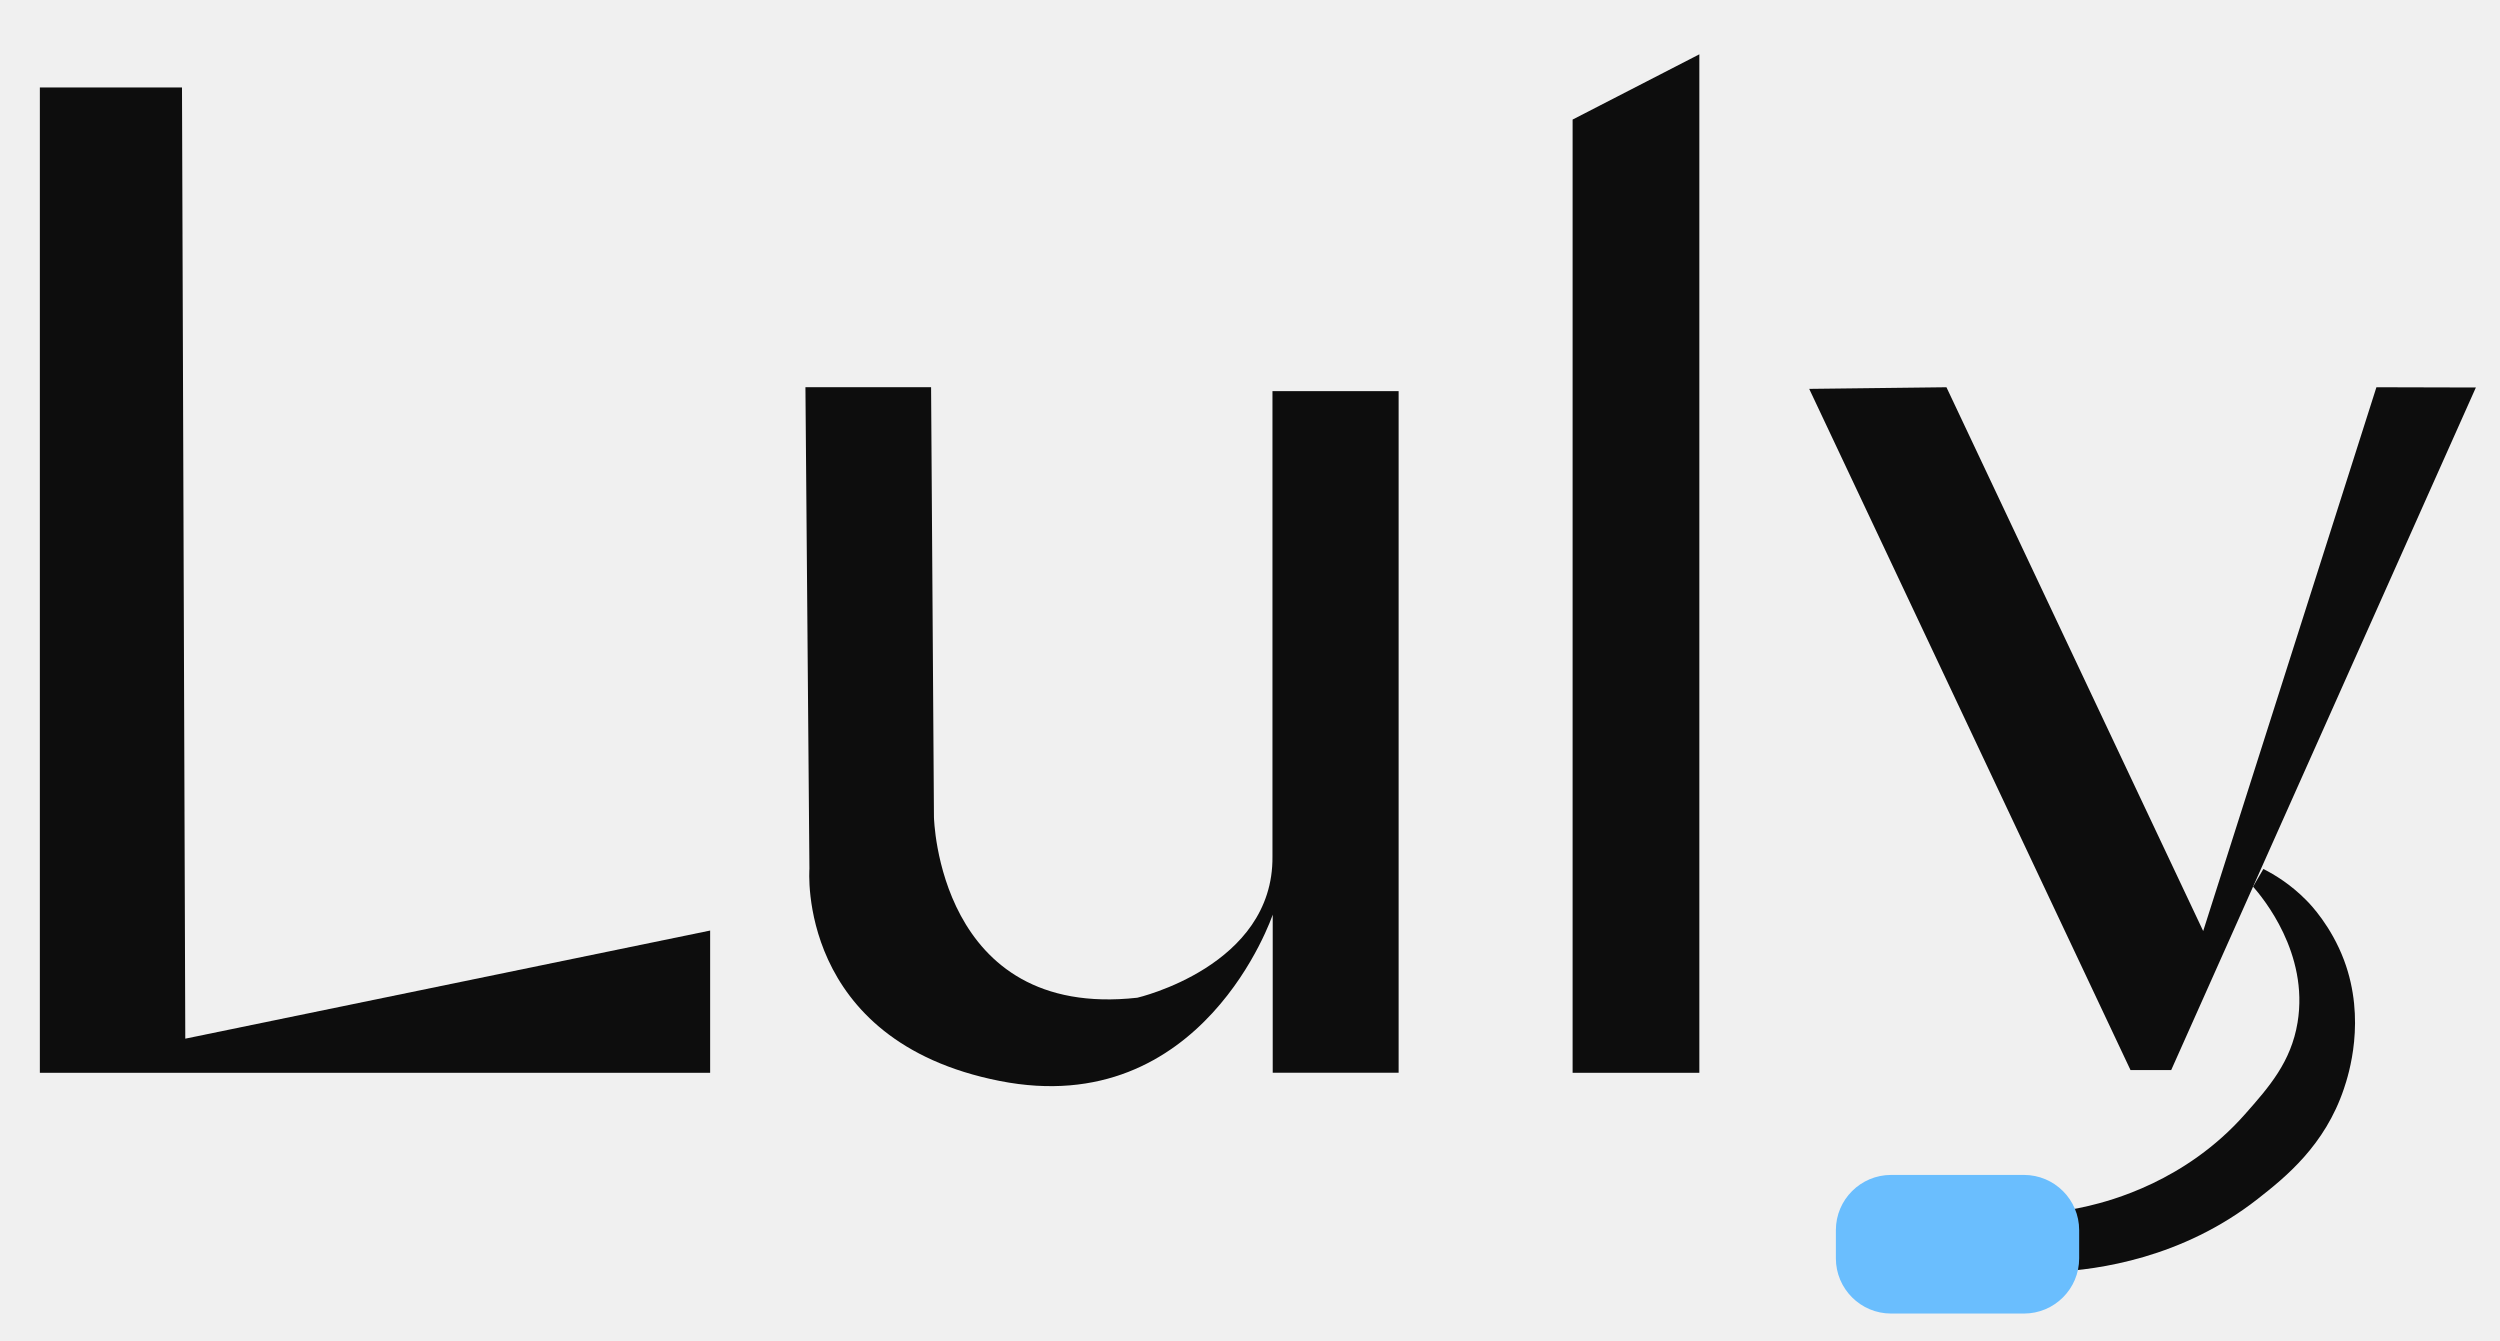
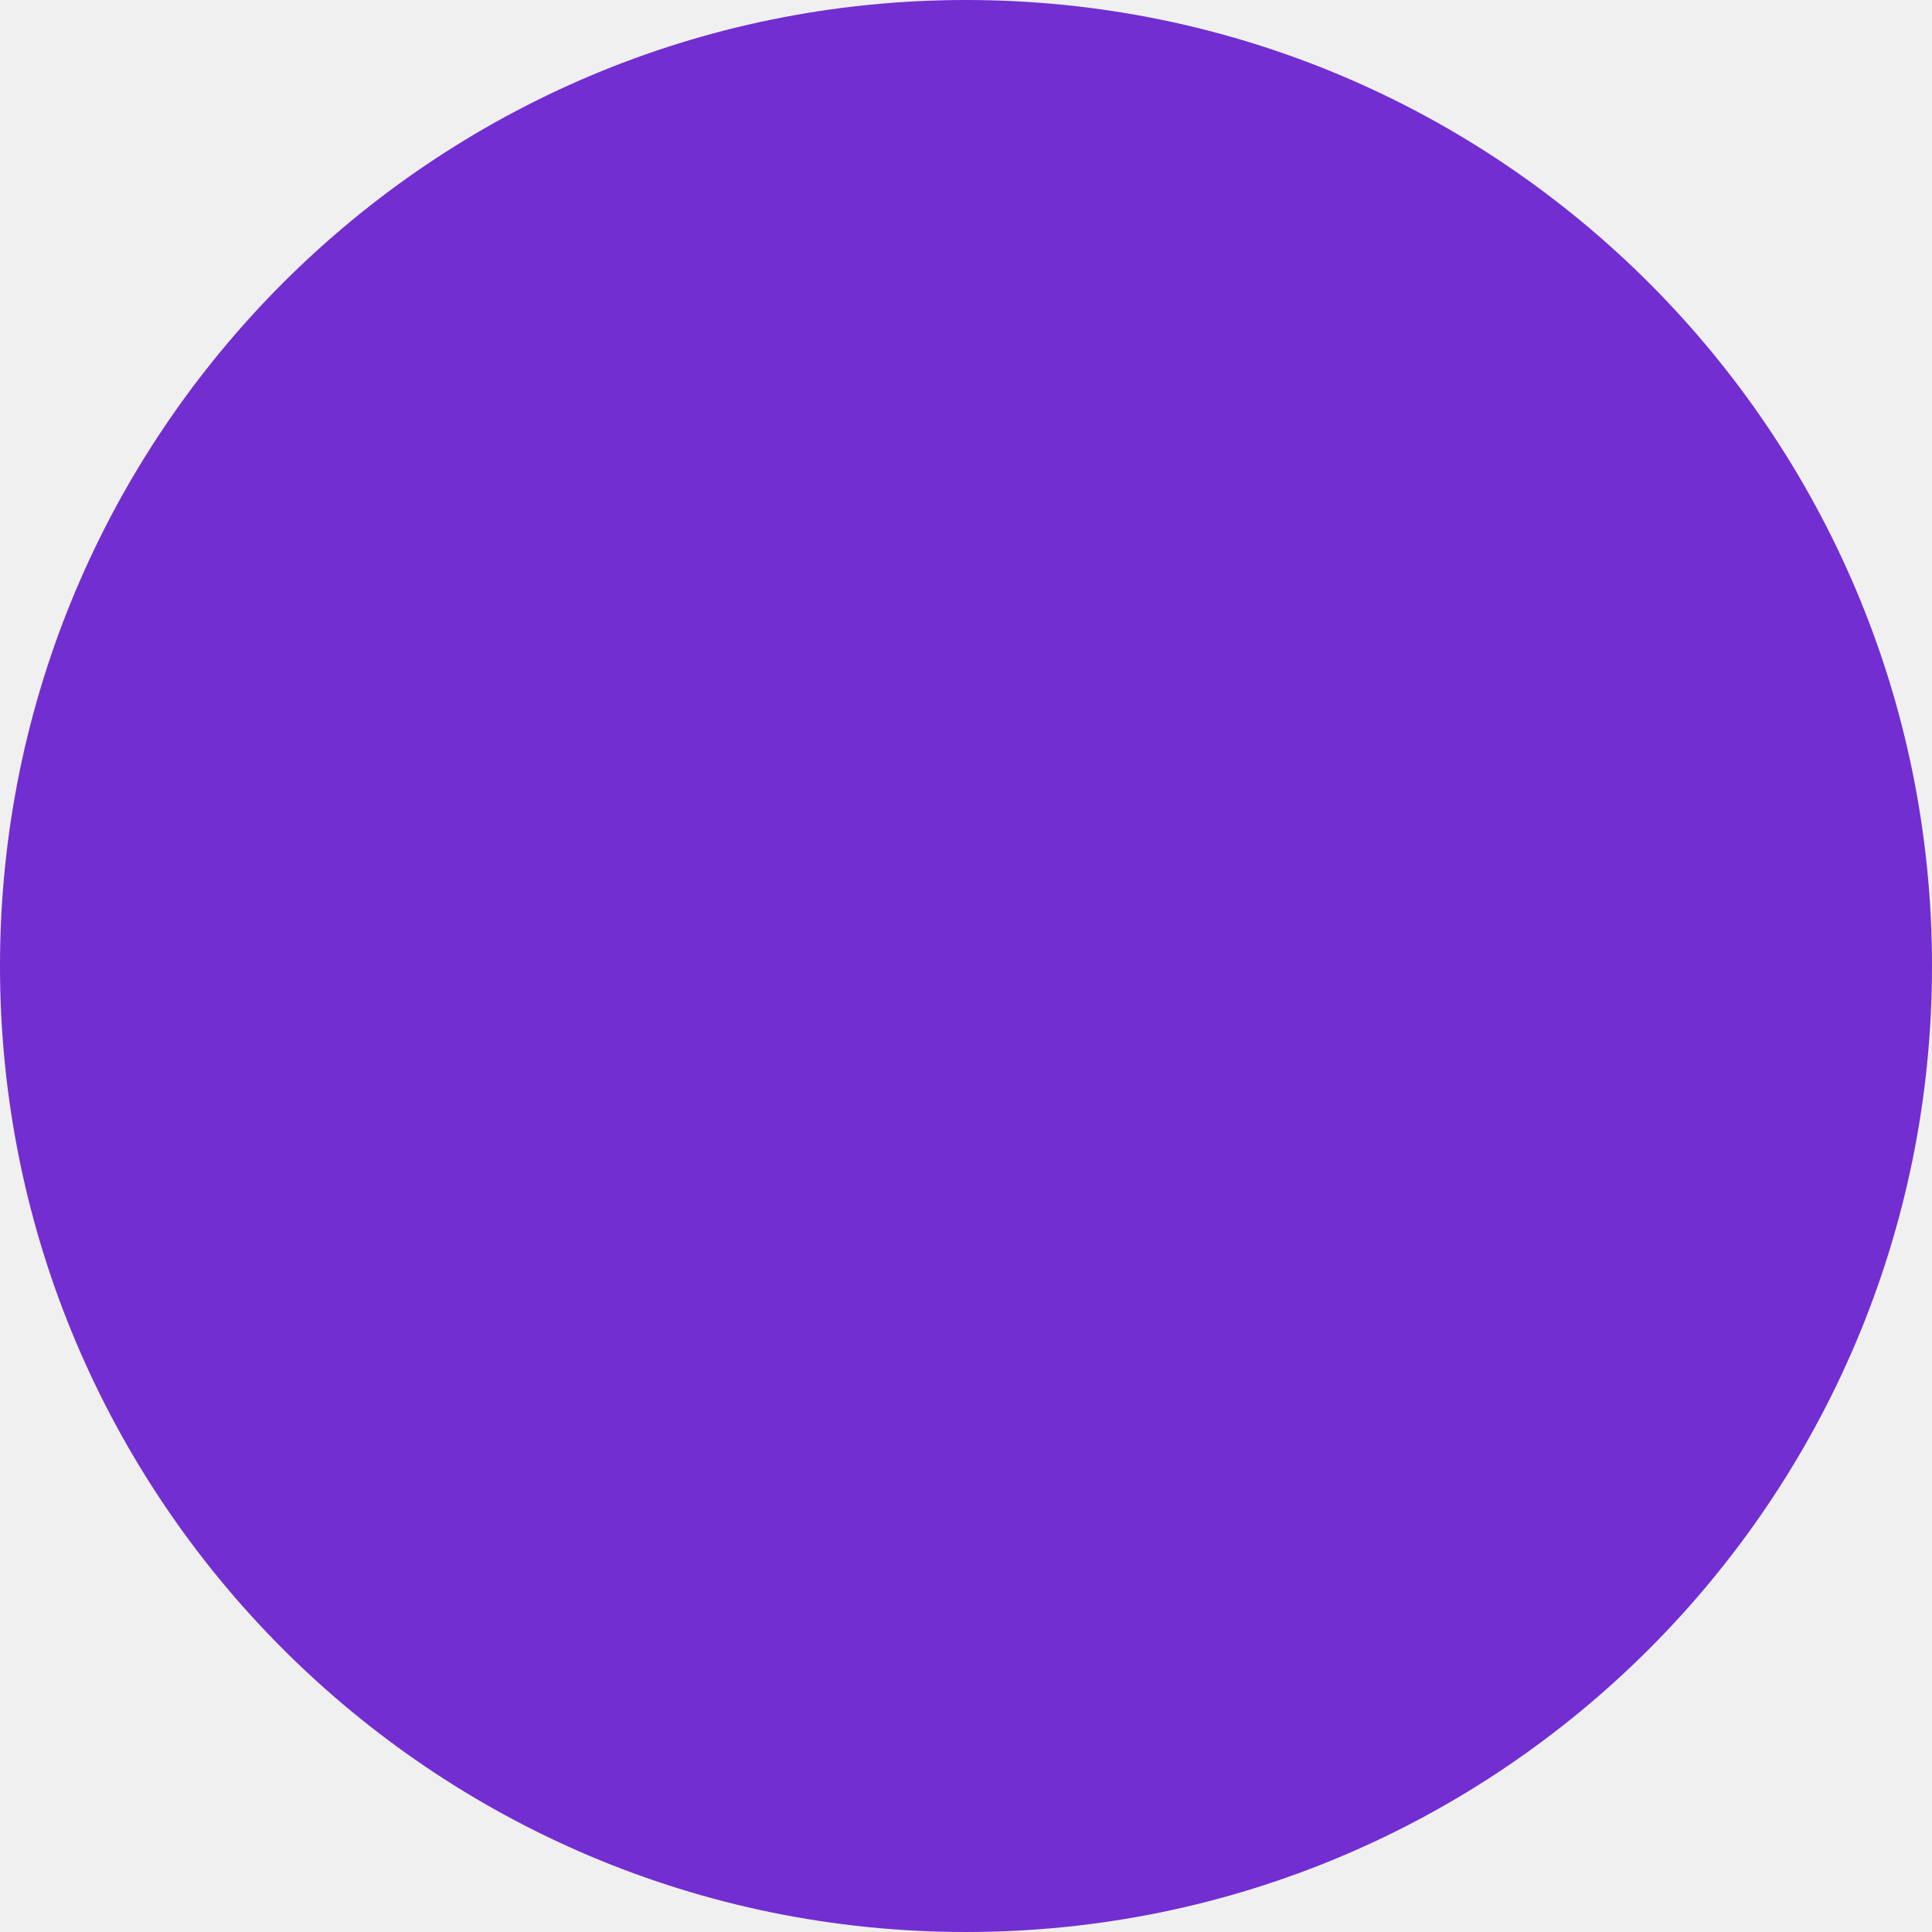
- <svg xmlns="http://www.w3.org/2000/svg" width="69" height="37" viewBox="0 0 69 37" fill="none">
-   <g clip-path="url(#clip0_2_149)">
-     <path d="M5.023 2.414H1.1V29.609H19.6V25.683L5.114 28.667L5.023 2.414Z" fill="#0D0D0D" />
-     <path d="M43.404 3.3L46.902 1.499V29.609H43.404V3.3Z" fill="#0D0D0D" />
-     <path d="M49.934 10.733L58.802 29.534H59.925C60.018 29.324 62.26 24.305 62.402 23.984L62.404 23.979C62.407 23.977 67.973 11.502 68.334 10.695C67.418 10.693 66.505 10.691 65.589 10.688L60.808 25.697L53.722 10.688L49.934 10.733Z" fill="#0D0D0D" />
-     <path d="M62.185 24.471C62.455 24.781 63.728 26.305 63.413 28.22C63.234 29.31 62.625 30.002 61.966 30.748C60.321 32.614 58.231 33.143 57.655 33.281C57.245 33.379 56.896 33.43 56.647 33.458L56.735 35.103C57.905 35.04 60.218 34.732 62.311 33.092C63.082 32.489 64.166 31.615 64.692 30.049C64.823 29.662 65.31 28.143 64.695 26.5C64.34 25.557 63.77 24.962 63.655 24.848C63.222 24.408 62.779 24.14 62.469 23.984L62.185 24.471Z" fill="#0D0D0D" />
-     <path d="M55.861 36.254H52.194C51.353 36.254 50.67 35.571 50.67 34.73V33.952C50.67 33.111 51.353 32.428 52.194 32.428H55.861C56.703 32.428 57.385 33.111 57.385 33.952V34.73C57.385 35.571 56.703 36.254 55.861 36.254Z" fill="#6ABEFE" />
-     <path d="M22.23 10.686H25.698C25.723 14.64 25.749 18.594 25.777 22.548C25.777 22.548 25.882 28.148 31.39 27.537C31.39 27.537 35.151 26.67 35.12 23.641V10.796H38.602V29.608H35.127V25.244C35.127 25.244 33.21 30.946 27.59 29.834C21.967 28.723 22.34 23.979 22.34 23.979L22.23 10.686Z" fill="#0D0D0D" />
-   </g>
-   <defs>
-     <clipPath id="clip0_2_149">
-       <rect width="67.905" height="35.95" fill="white" transform="translate(0.887695 0.955261)" />
-     </clipPath>
-   </defs>
+ <svg xmlns="http://www.w3.org/2000/svg" width="24" height="24" viewBox="0 0 24 24" fill="none">
+   <path fillRule="evenodd" clipRule="evenodd" d="M12 24C18.627 24 24 18.627 24 12C24 5.373 18.627 0 12 0C5.373 0 0 5.373 0 12C0 18.627 5.373 24 12 24ZM12 18C15.314 18 18 15.314 18 12C18 8.686 15.314 6 12 6C8.686 6 6 8.686 6 12C6 15.314 8.686 18 12 18Z" fill="#722ED1" />
</svg>
